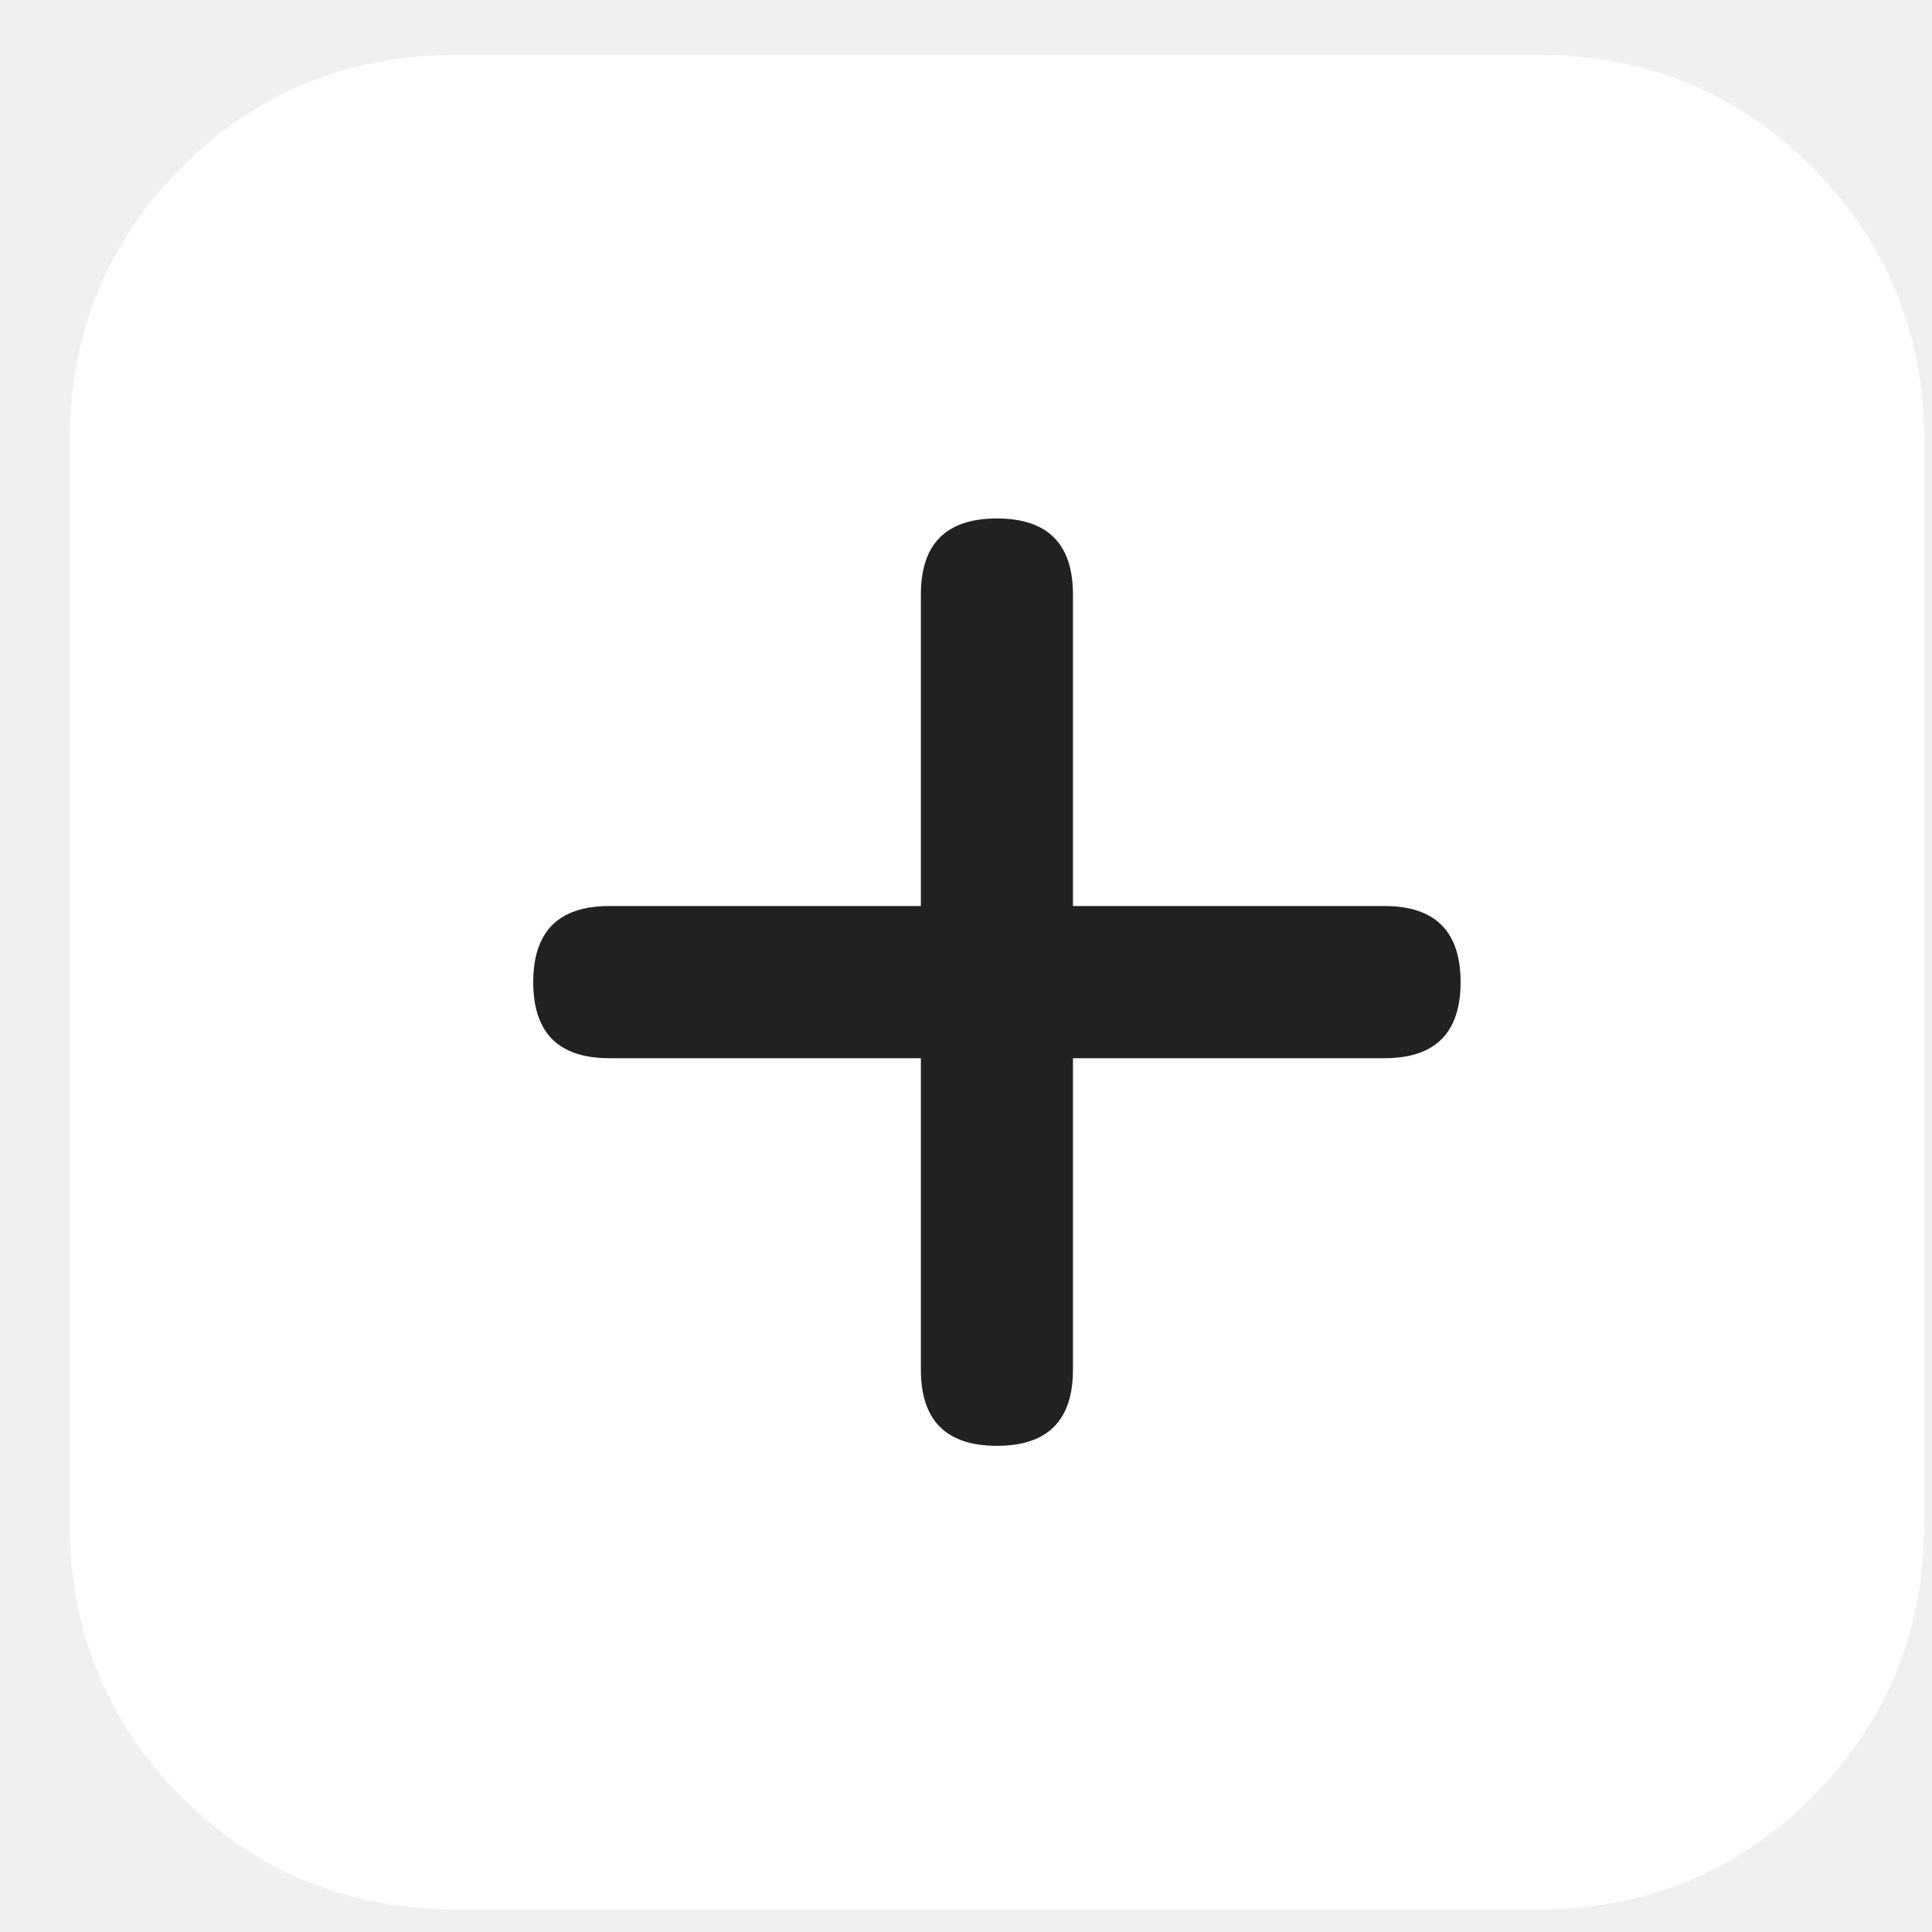
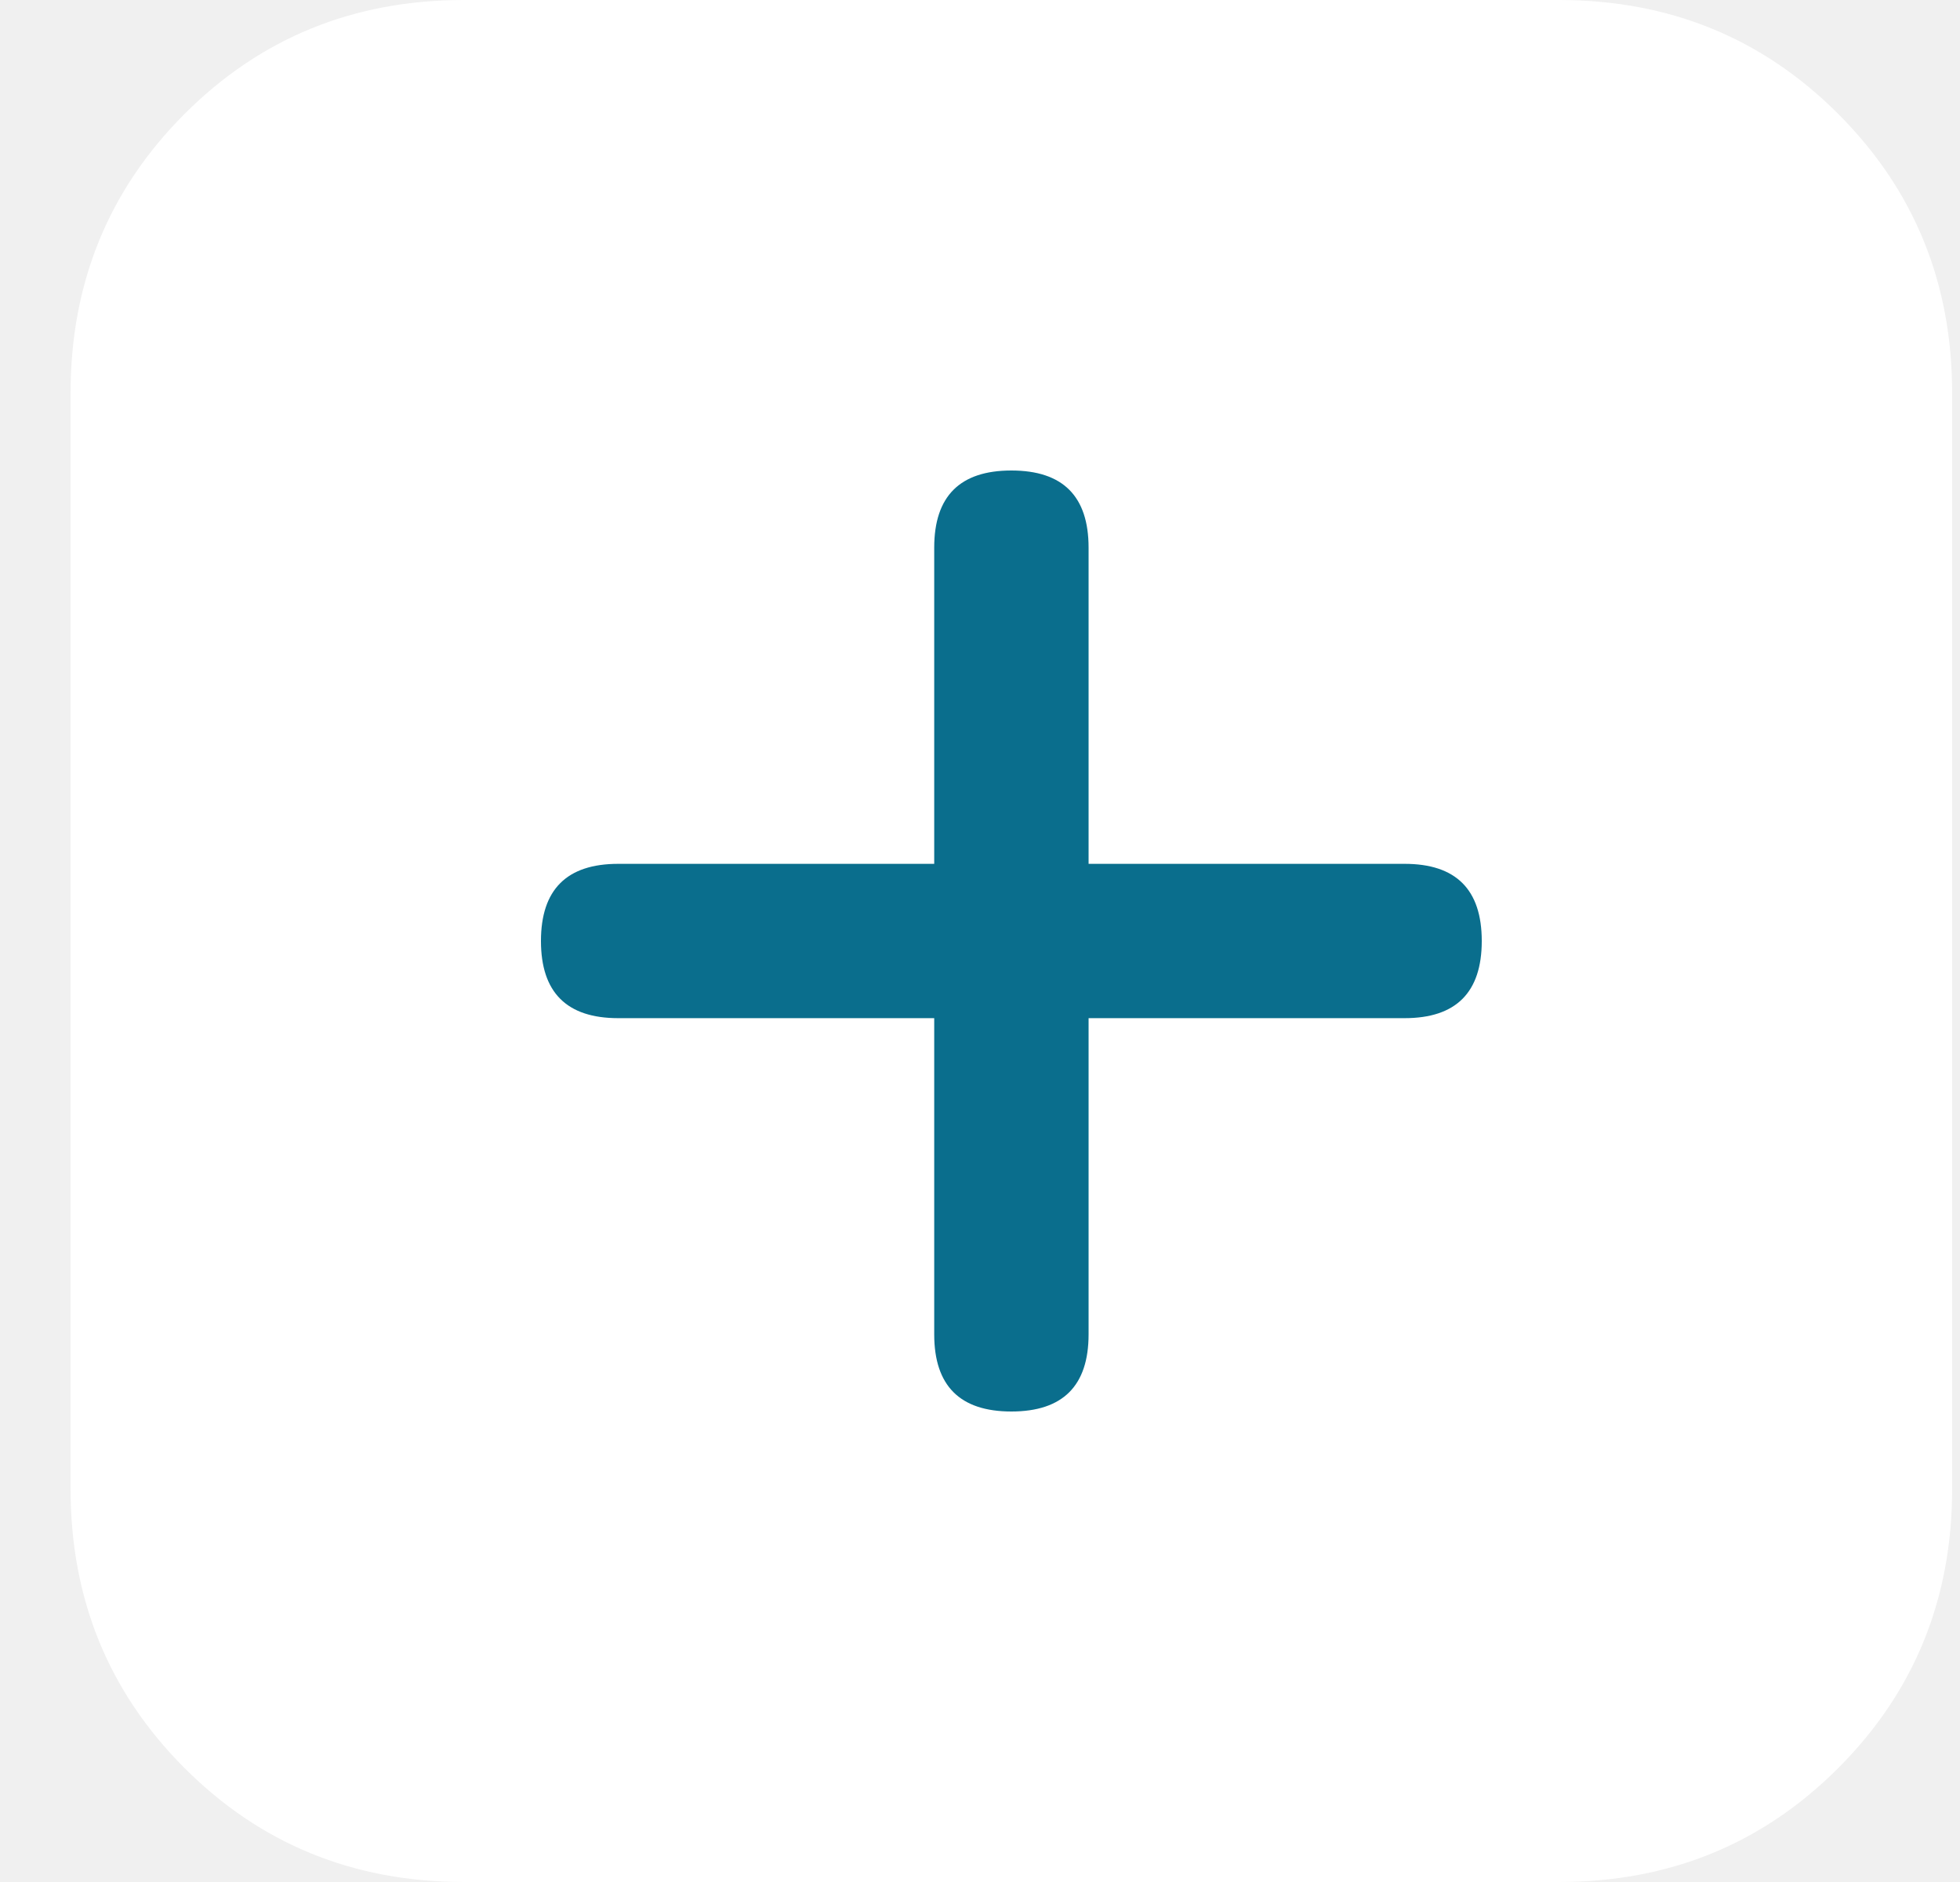
- <svg xmlns="http://www.w3.org/2000/svg" width="25" height="25" viewBox="0 0 25 25" fill="none">
-   <g clip-path="url(#clip0_110_1874)">
-     <path d="M19.884 0.709H5.916C4.509 0.709 3.322 1.193 2.353 2.162C1.384 3.131 0.9 4.318 0.9 5.724V19.693C0.9 21.099 1.384 22.287 2.353 23.256C3.322 24.224 4.509 24.709 5.916 24.709H19.884C21.291 24.709 22.478 24.224 23.447 23.256C24.416 22.287 24.9 21.099 24.9 19.693V5.724C24.9 4.318 24.416 3.131 23.447 2.162C22.478 1.193 21.291 0.709 19.884 0.709Z" fill="white" />
-     <path d="M13.884 11.724H17.916C18.572 11.724 18.9 12.053 18.9 12.709C18.9 13.365 18.572 13.693 17.916 13.693H13.884V17.724C13.884 18.381 13.556 18.709 12.9 18.709C12.244 18.709 11.916 18.381 11.916 17.724V13.693H7.884C7.228 13.693 6.9 13.365 6.9 12.709C6.9 12.053 7.228 11.724 7.884 11.724H11.916V7.693C11.916 7.037 12.244 6.709 12.9 6.709C13.556 6.709 13.884 7.037 13.884 7.693V11.724Z" fill="#212121" />
+ <svg xmlns="http://www.w3.org/2000/svg" width="25" height="24" viewBox="0 0 25 24" fill="none">
+   <g clip-path="url(#clip0_1699_579)">
+     <path d="M19.885 0H5.916C4.51 0 3.322 0.484 2.354 1.453C1.385 2.422 0.9 3.609 0.9 5.016V18.984C0.9 20.391 1.385 21.578 2.354 22.547C3.322 23.516 4.51 24 5.916 24H19.885C21.291 24 22.479 23.516 23.447 22.547C24.416 21.578 24.9 20.391 24.9 18.984V5.016C24.9 3.609 24.416 2.422 23.447 1.453C22.479 0.484 21.291 0 19.885 0Z" fill="white" />
+     <path d="M13.885 11.016H17.916C18.572 11.016 18.9 11.344 18.9 12C18.9 12.656 18.572 12.984 17.916 12.984H13.885V17.016C13.885 17.672 13.557 18 12.9 18C12.244 18 11.916 17.672 11.916 17.016V12.984H7.885C7.229 12.984 6.9 12.656 6.9 12C6.9 11.344 7.229 11.016 7.885 11.016H11.916V6.984C11.916 6.328 12.244 6 12.9 6C13.557 6 13.885 6.328 13.885 6.984V11.016Z" fill="#0A6E8D" />
  </g>
  <defs>
-     <clipPath id="clip0_110_1874">
-       <rect width="24" height="24" fill="white" transform="translate(0.900024 0.70874)" />
+     <clipPath id="clip0_1699_579">
+       <rect width="24" height="24" fill="white" transform="translate(0.900391)" />
    </clipPath>
  </defs>
</svg>
